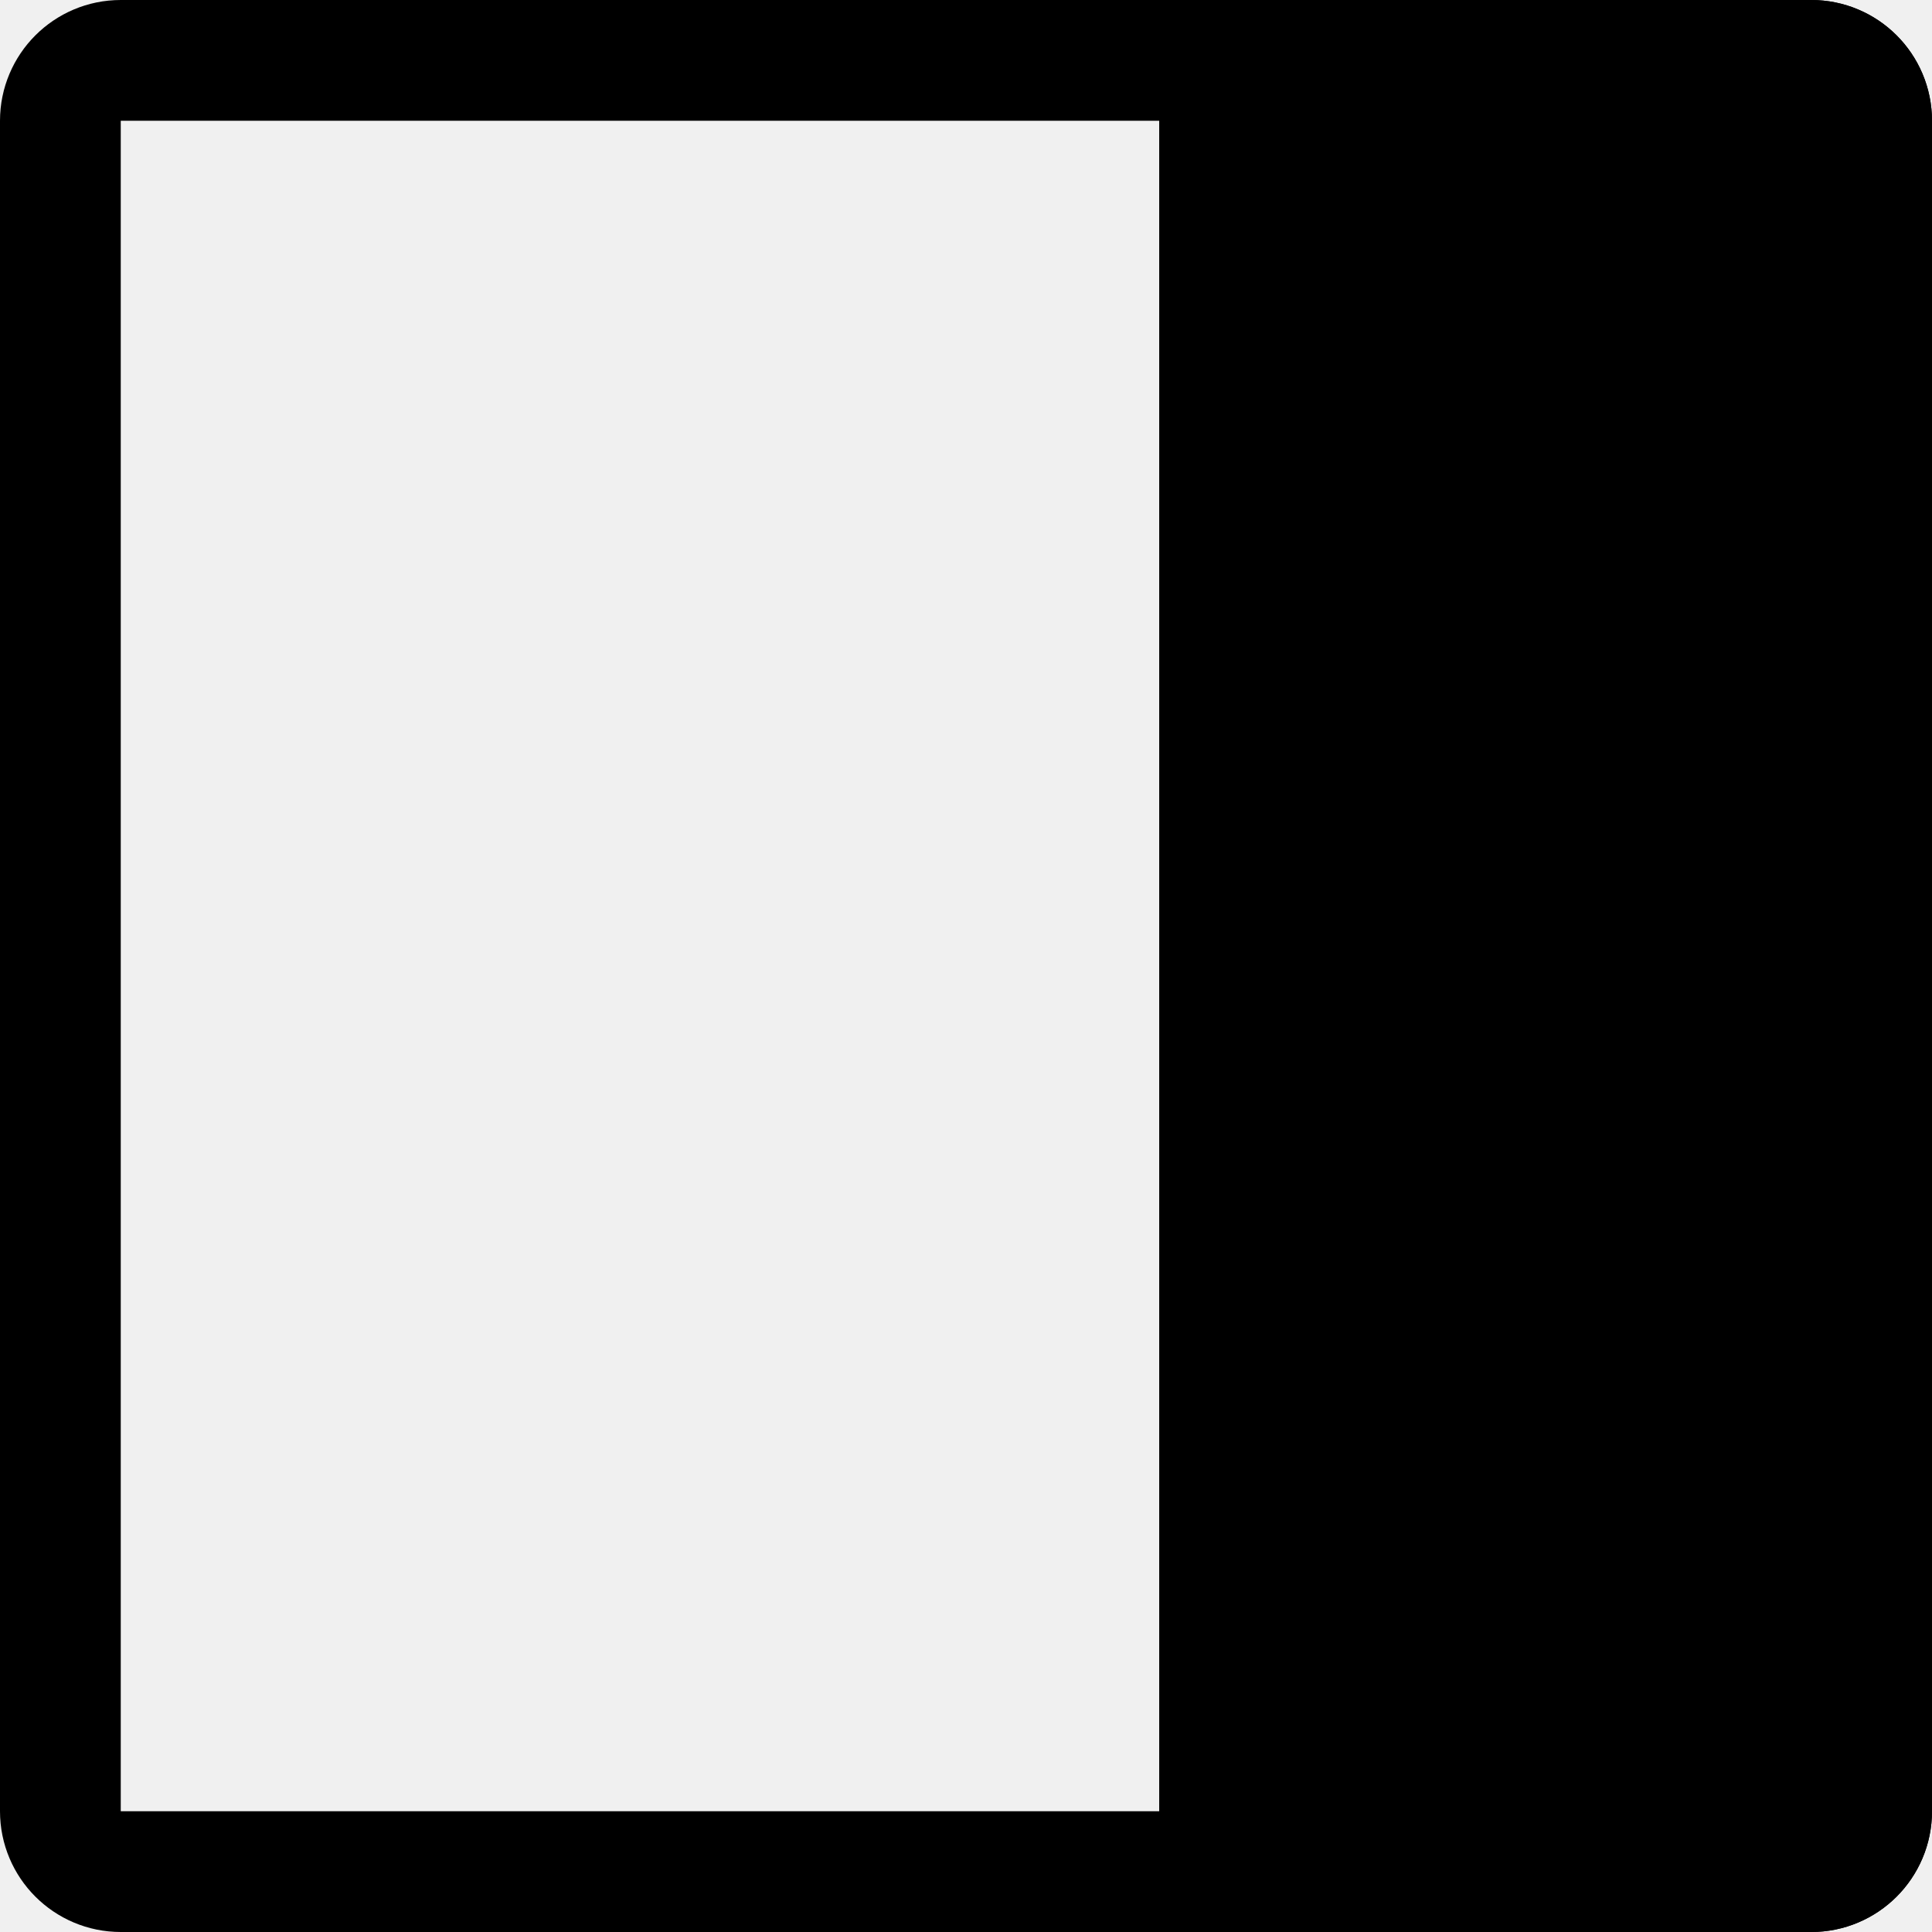
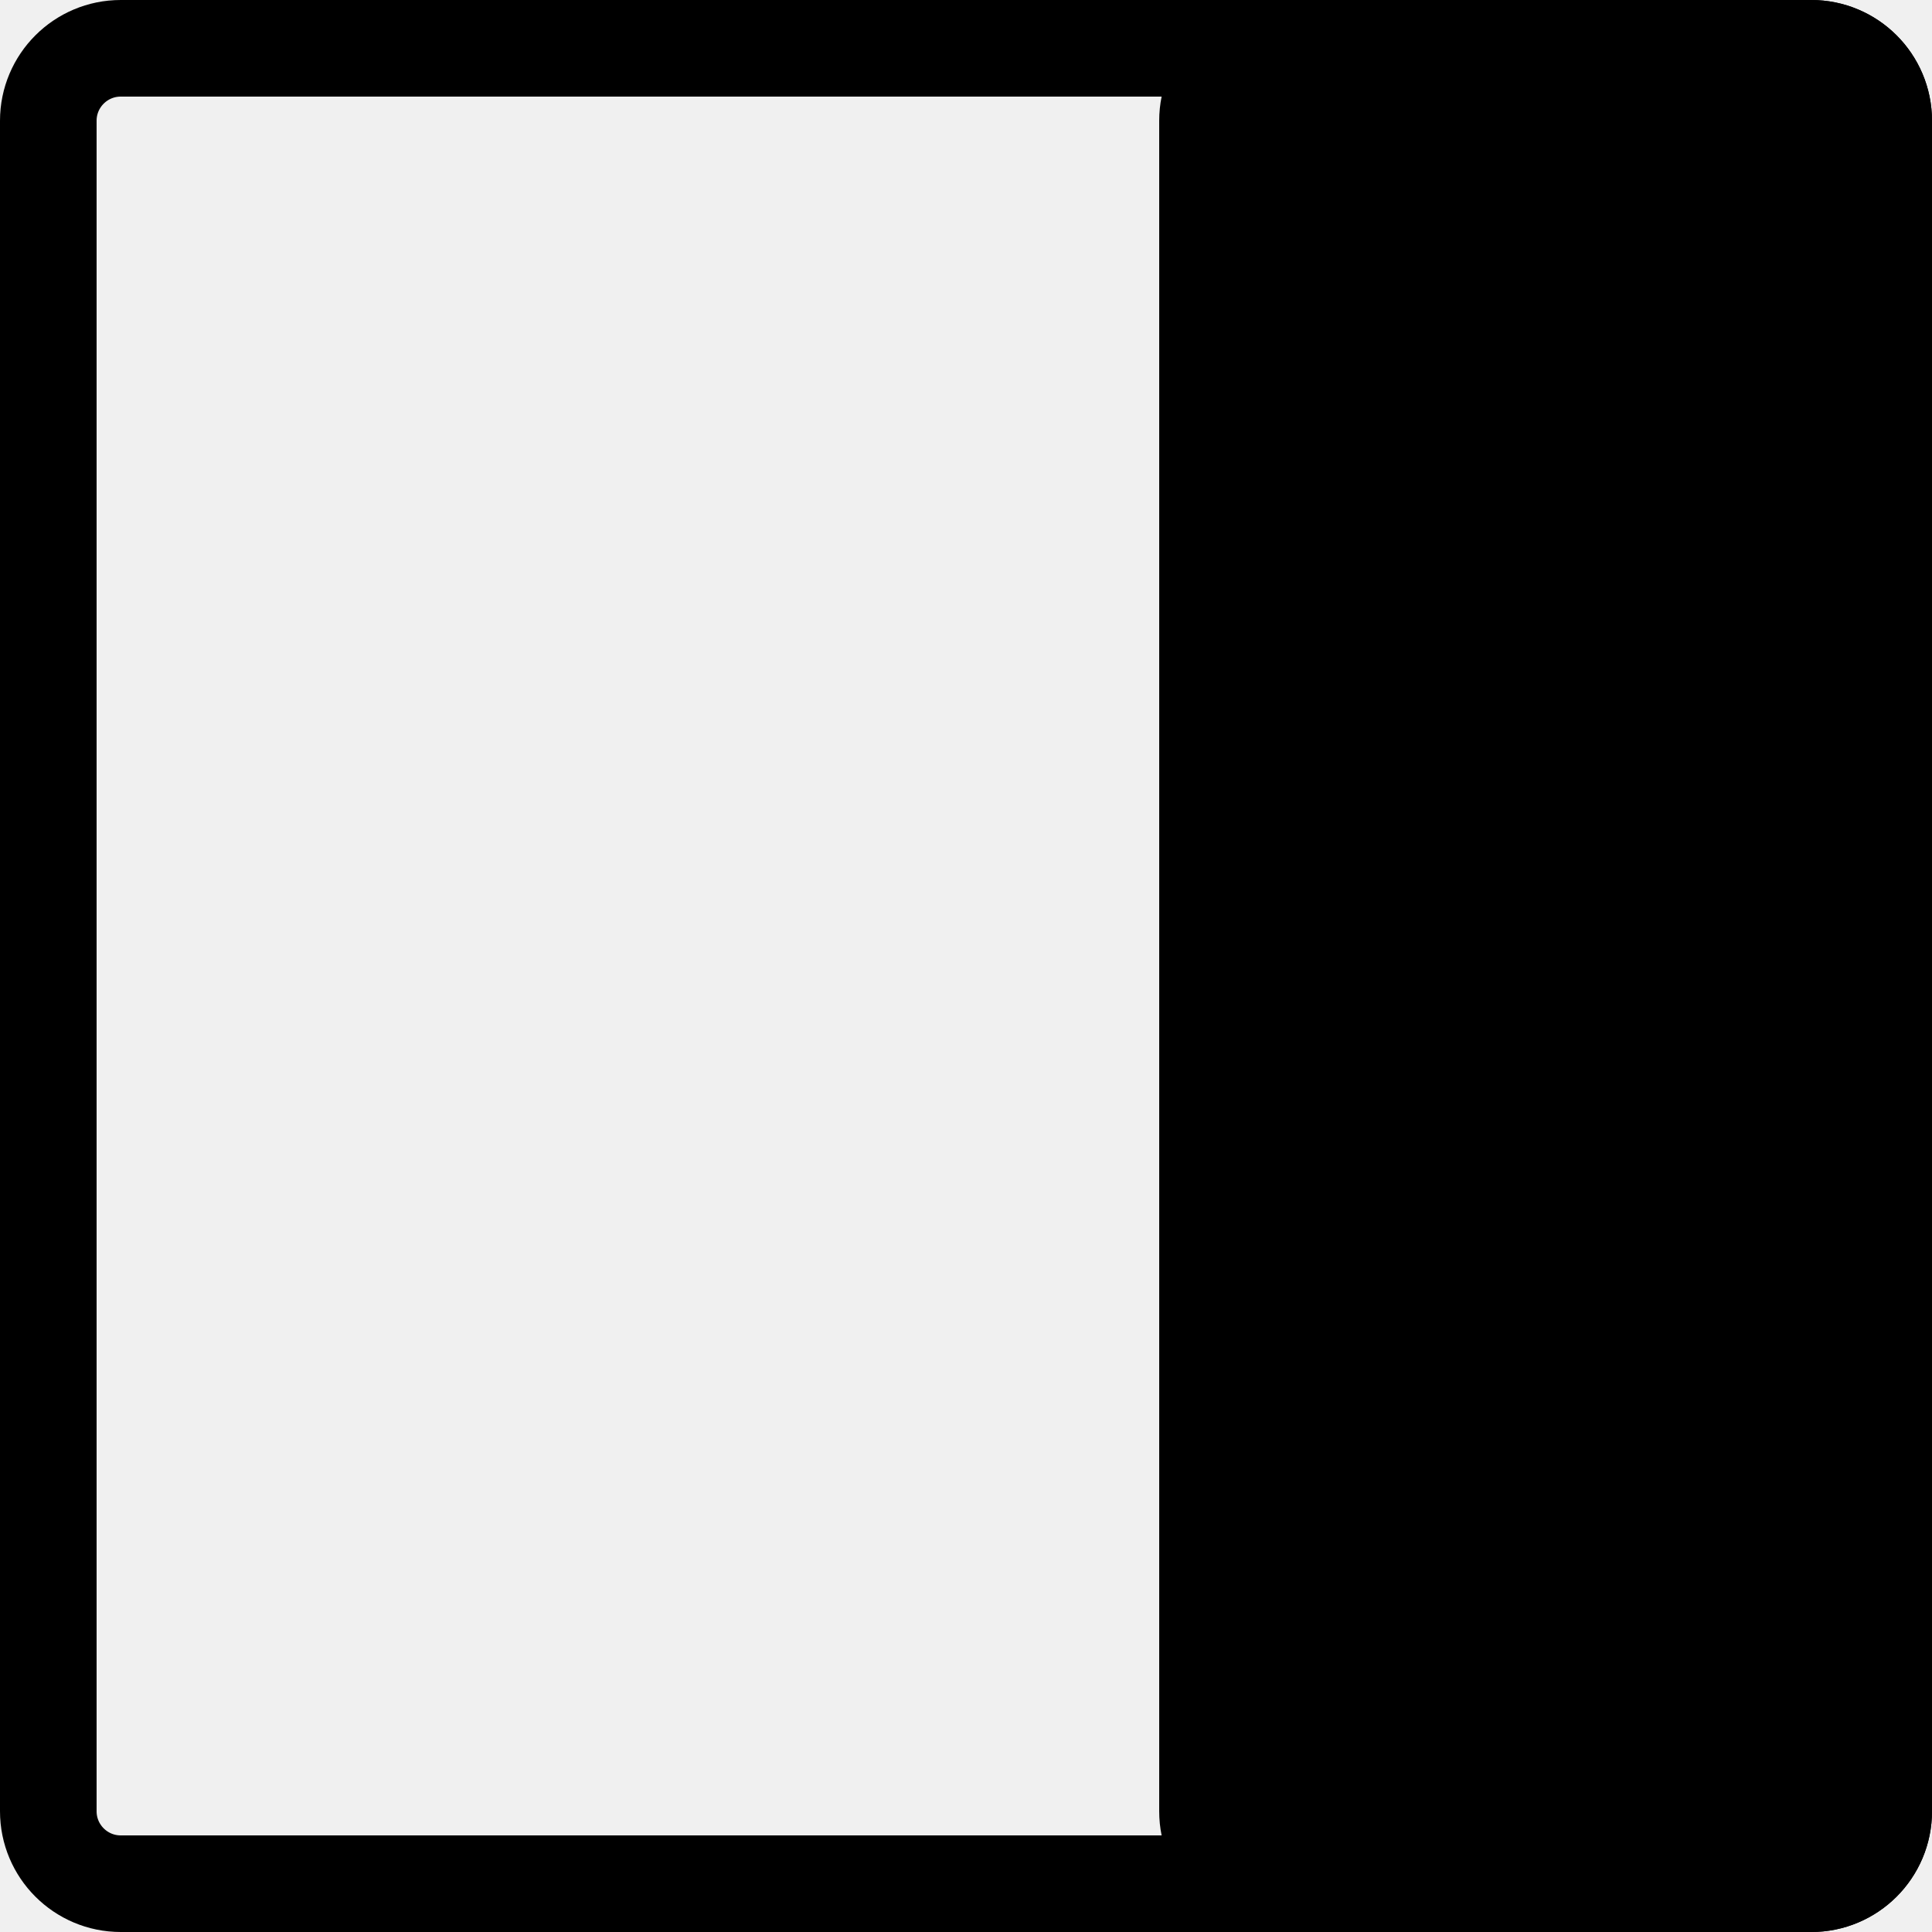
<svg xmlns="http://www.w3.org/2000/svg" width="20" height="20" viewBox="0 0 20 20" fill="none">
-   <g clip-path="url(#clip0_230_29627)">
+   <g clip-path="url(#clip0_309_61088)">
    <rect width="20" height="20" />
-     <rect x="0.625" y="0.625" width="18.75" height="18.75" rx="0.625" stroke="currentColor" stroke-width="1.25" />
-     <rect x="12.625" y="0.625" width="6.75" height="18.75" rx="0.625" fill="currentColor" stroke="currentColor" stroke-width="1.25" />
+     <rect x="0.5" y="0.5" width="19" height="19" rx="0.75" stroke="currentColor" />
+     <rect x="12.5" y="0.5" width="7" height="19" rx="0.75" fill="currentColor" stroke="currentColor" />
  </g>
  <defs>
-     <clipPath id="clip0_230_29627">
+     <clipPath id="clip0_309_61088">
      <rect width="20" height="20" fill="white" />
    </clipPath>
  </defs>
</svg>
